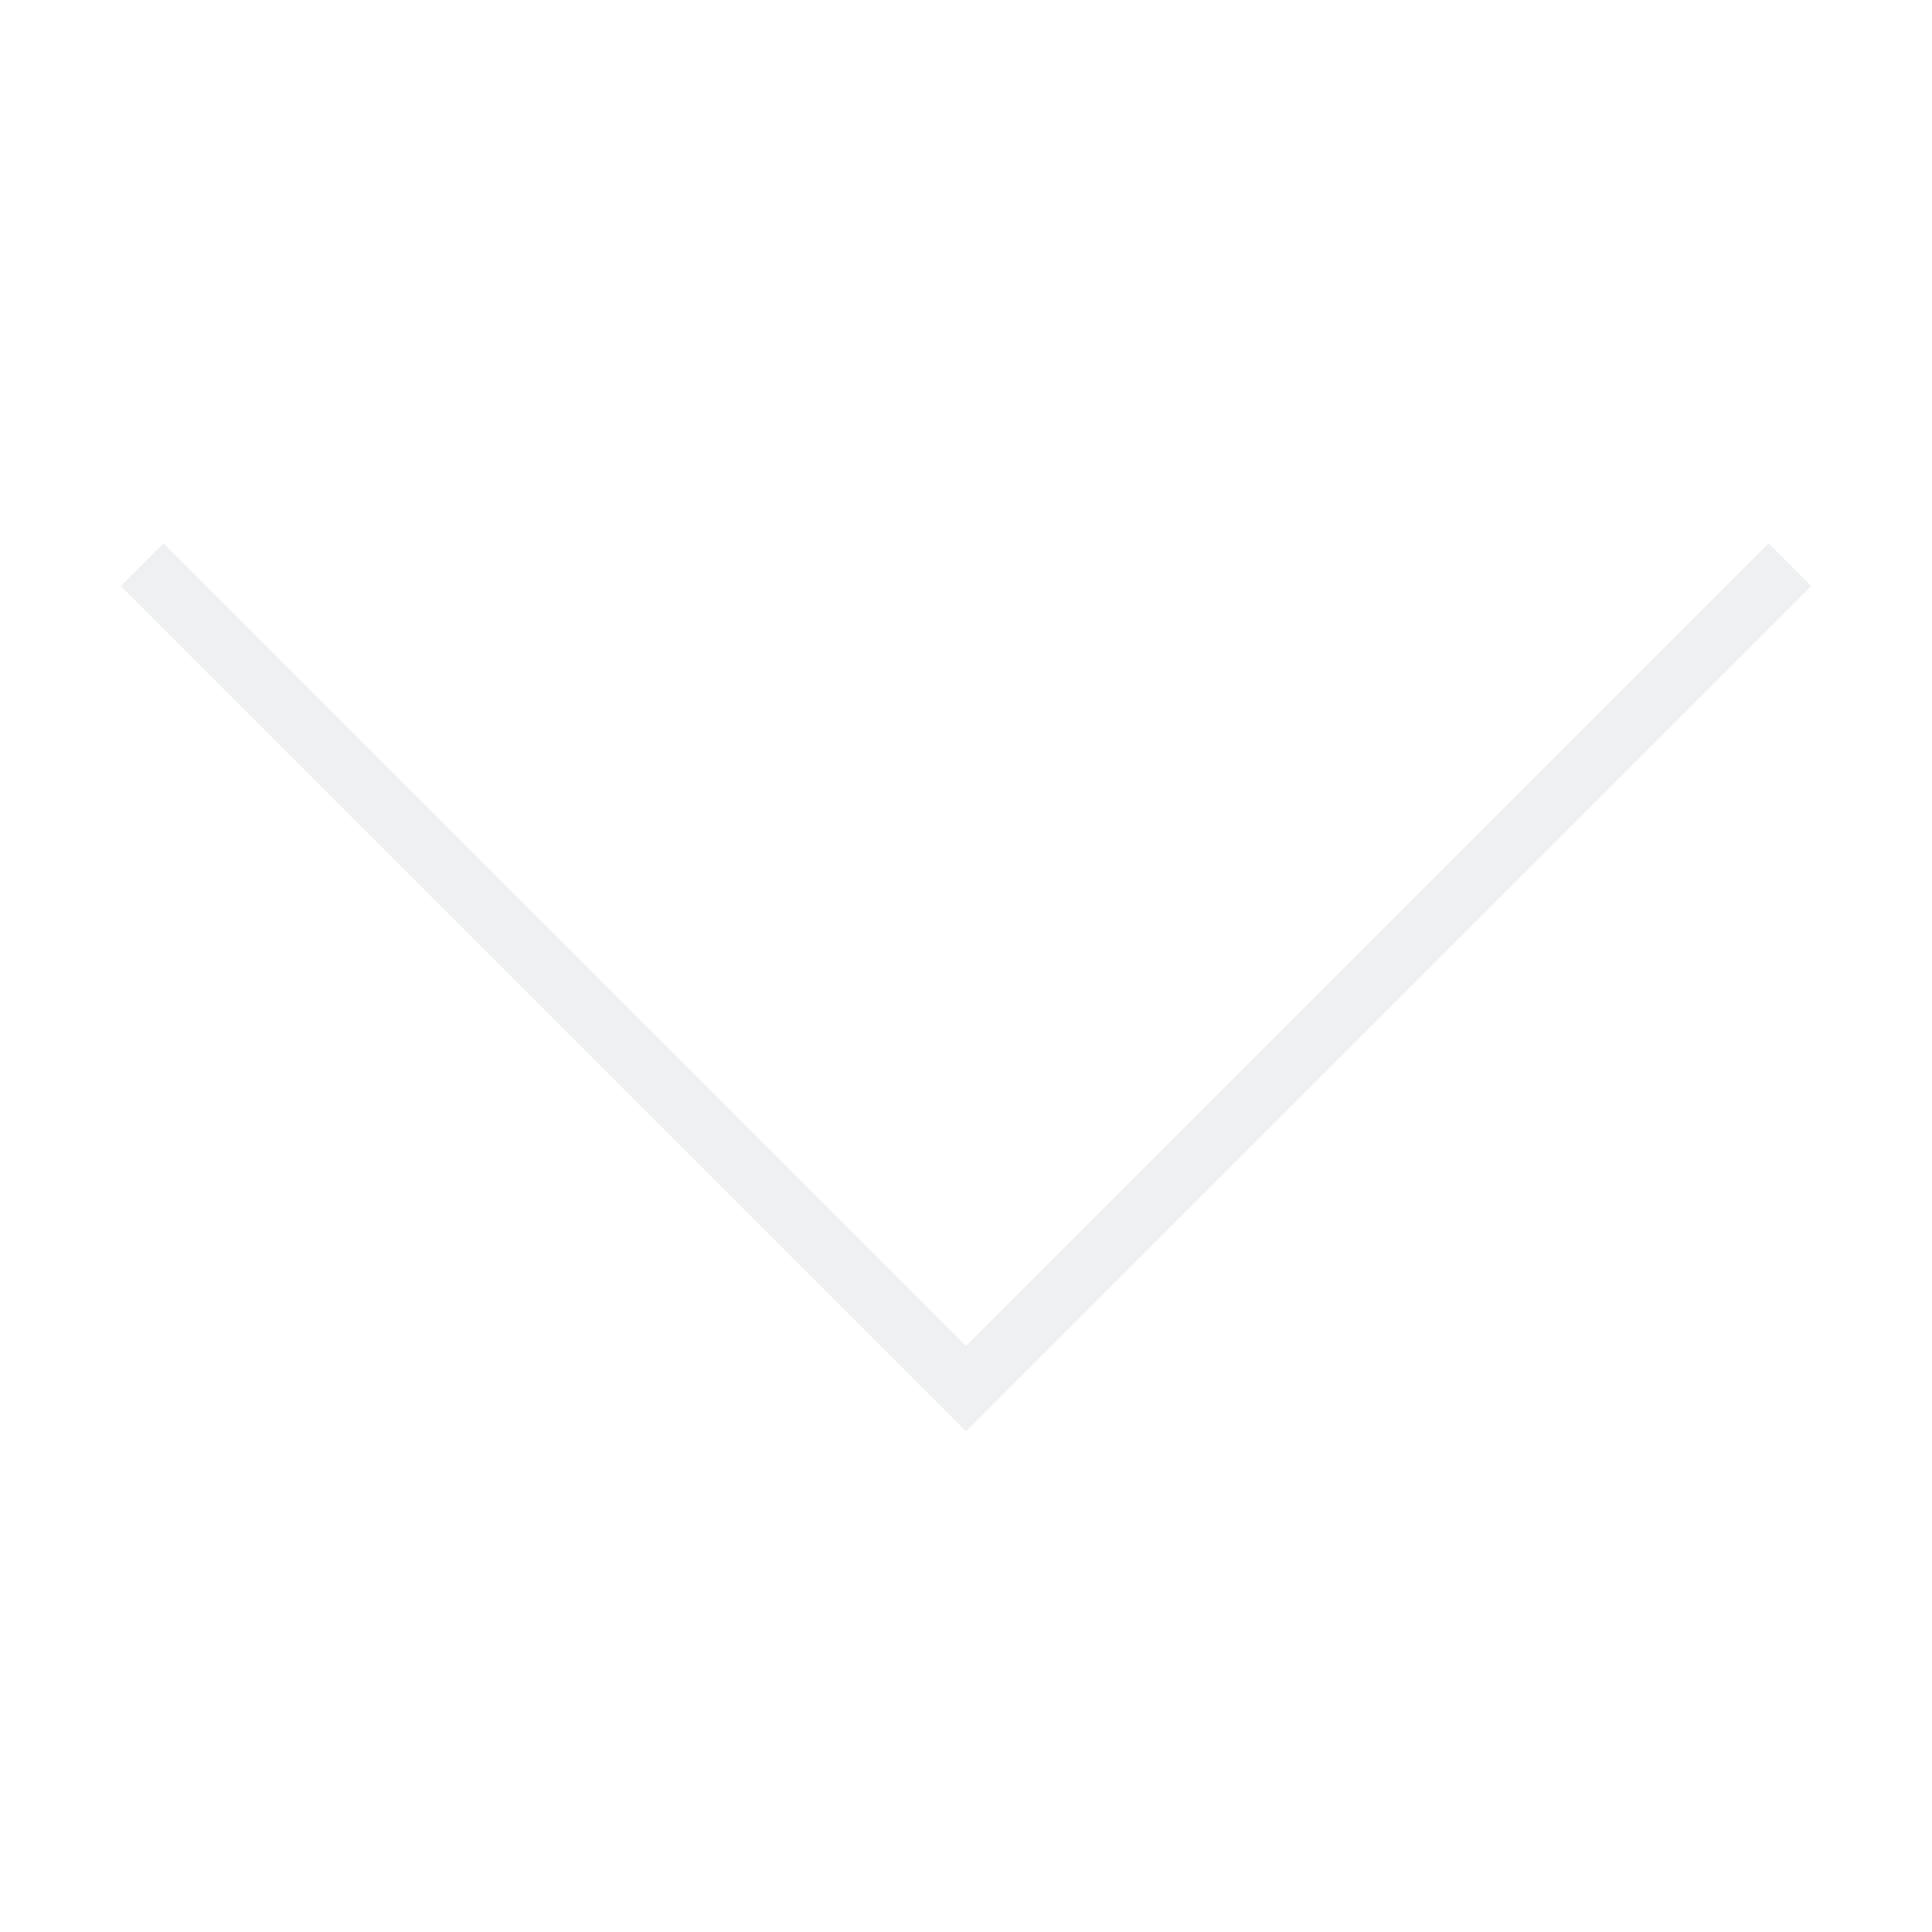
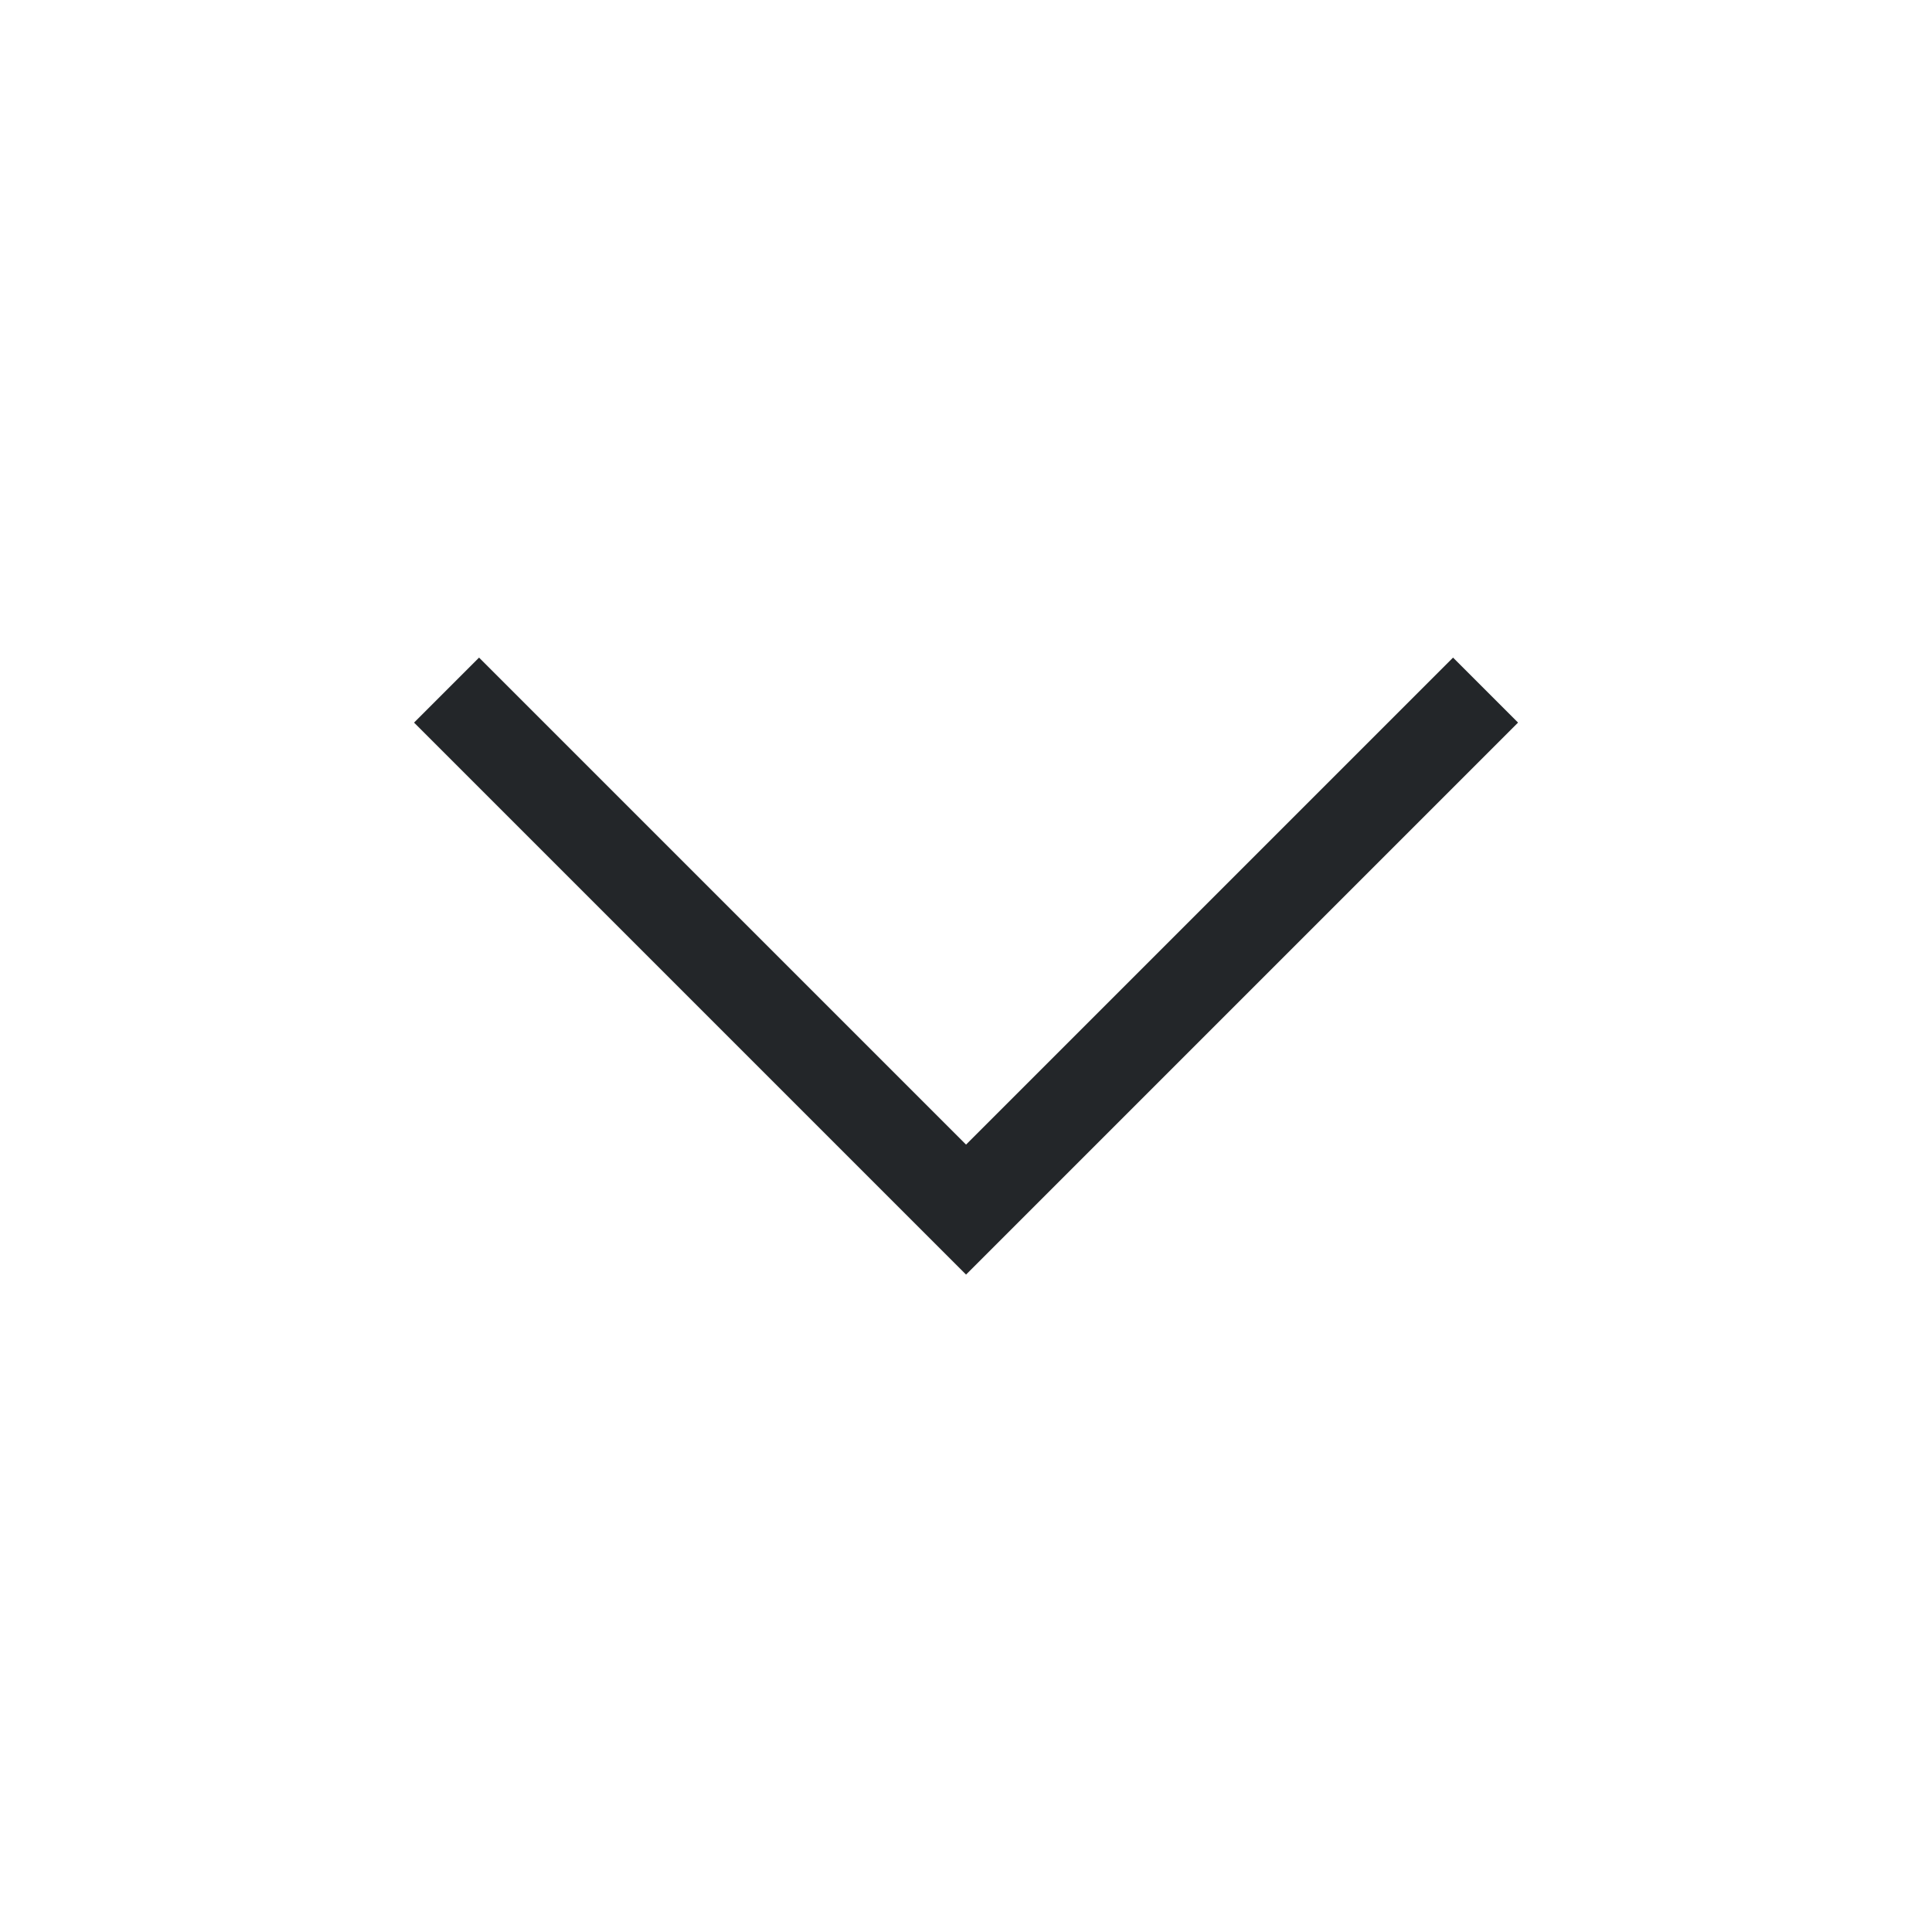
- <svg xmlns="http://www.w3.org/2000/svg" viewBox="0 0 32 32">
-   <style type="text/css" id="current-color-scheme">
-         .ColorScheme-Text {
-             color:#eff0f1;
-         }
-     </style>
-   <path d="M16 23.707l-14-14L2.707 9 16 22.293 29.293 9l.707.707z" class="ColorScheme-Text" fill="currentColor" />
+ <svg xmlns="http://www.w3.org/2000/svg" viewBox="0 0 14 14" version="1.1" id="svg1" width="14" height="14">
+   <defs id="defs1" />
+   <style type="text/css" id="current-color-scheme">.ColorScheme-Text { color:#232629; }
+ </style>
+   <g id="down-arrow" transform="translate(-26.64165,-276.5458)">
+     <rect transform="rotate(-90)" y="26.642" x="-290.546" height="14" width="14" id="rect4241-6-7-6-2" style="fill:none;fill-opacity:1;stroke:none;stroke-width:0.037;stroke-linecap:square;stroke-linejoin:miter;stroke-miterlimit:4;stroke-dasharray:none;stroke-dashoffset:0;stroke-opacity:1" />
+     <path d="m 33.642,285.782 -4,-4 0.471,-0.471 3.529,3.529 3.529,-3.529 0.471,0.471 z" class="ColorScheme-Text " id="path3-2-5-2-7" style="fill:currentColor;fill-opacity:1;stroke-width:0.8;stop-color:#d1d5e9" />
+   </g>
</svg>
